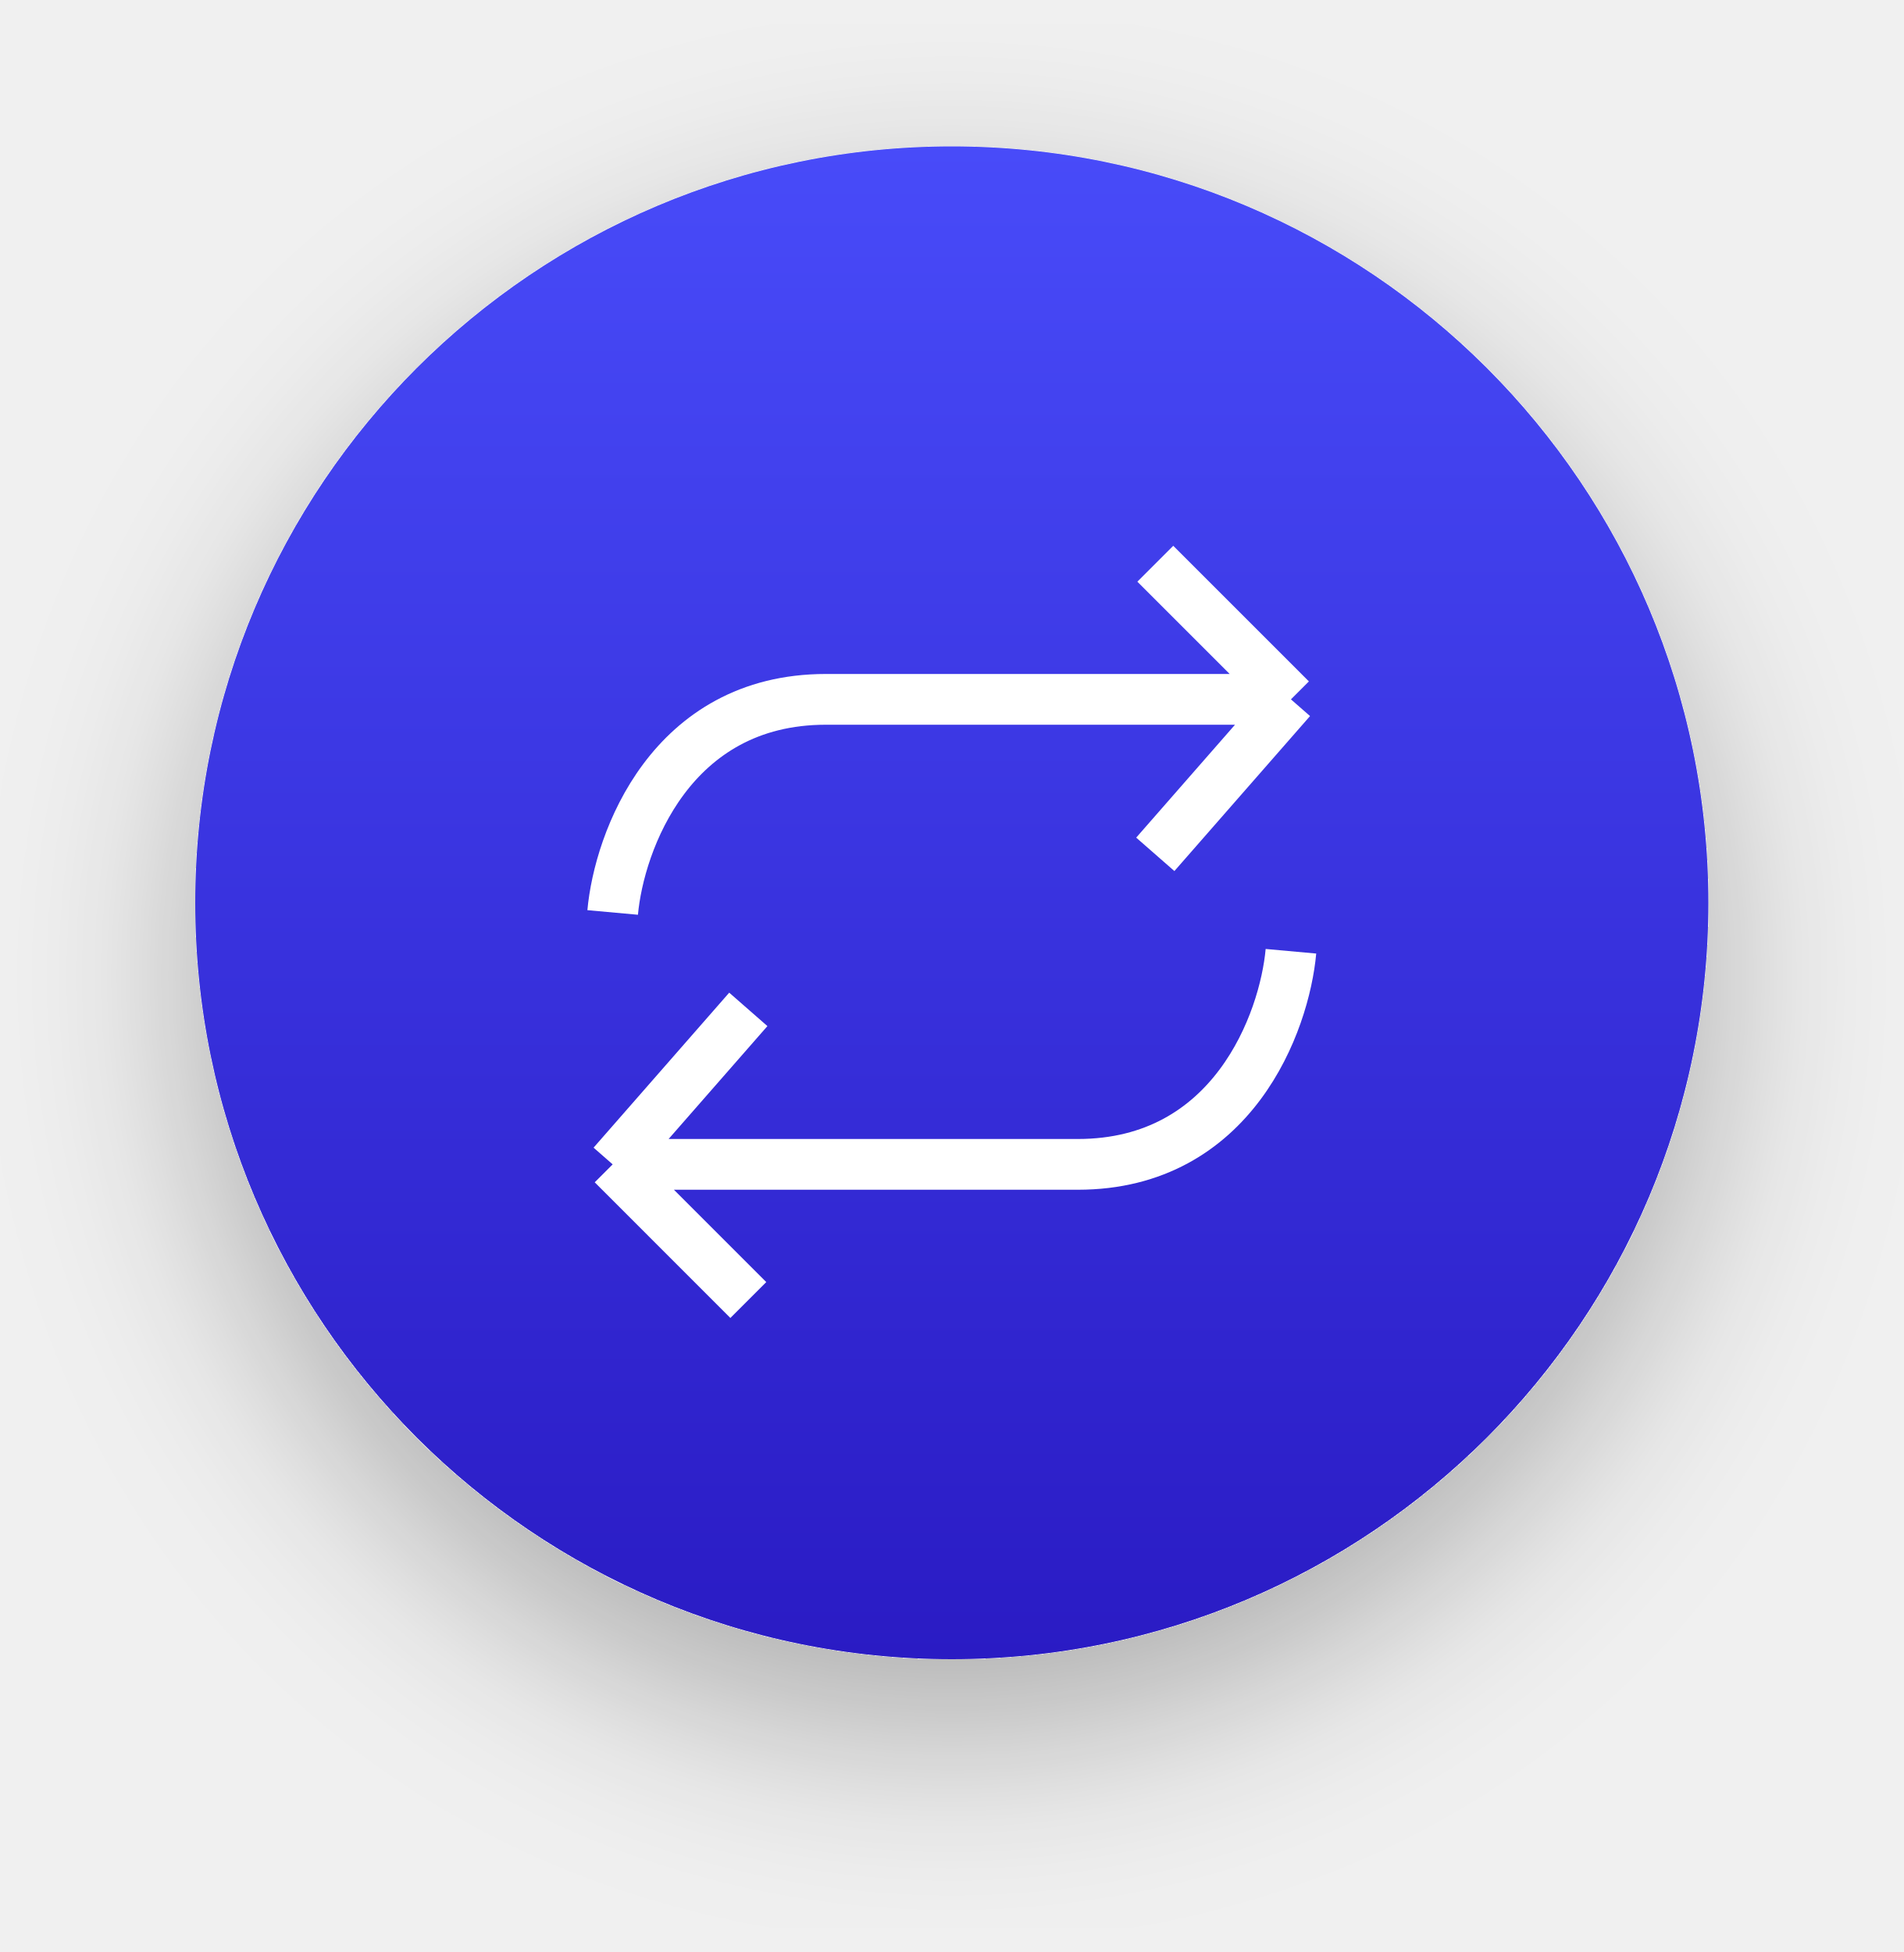
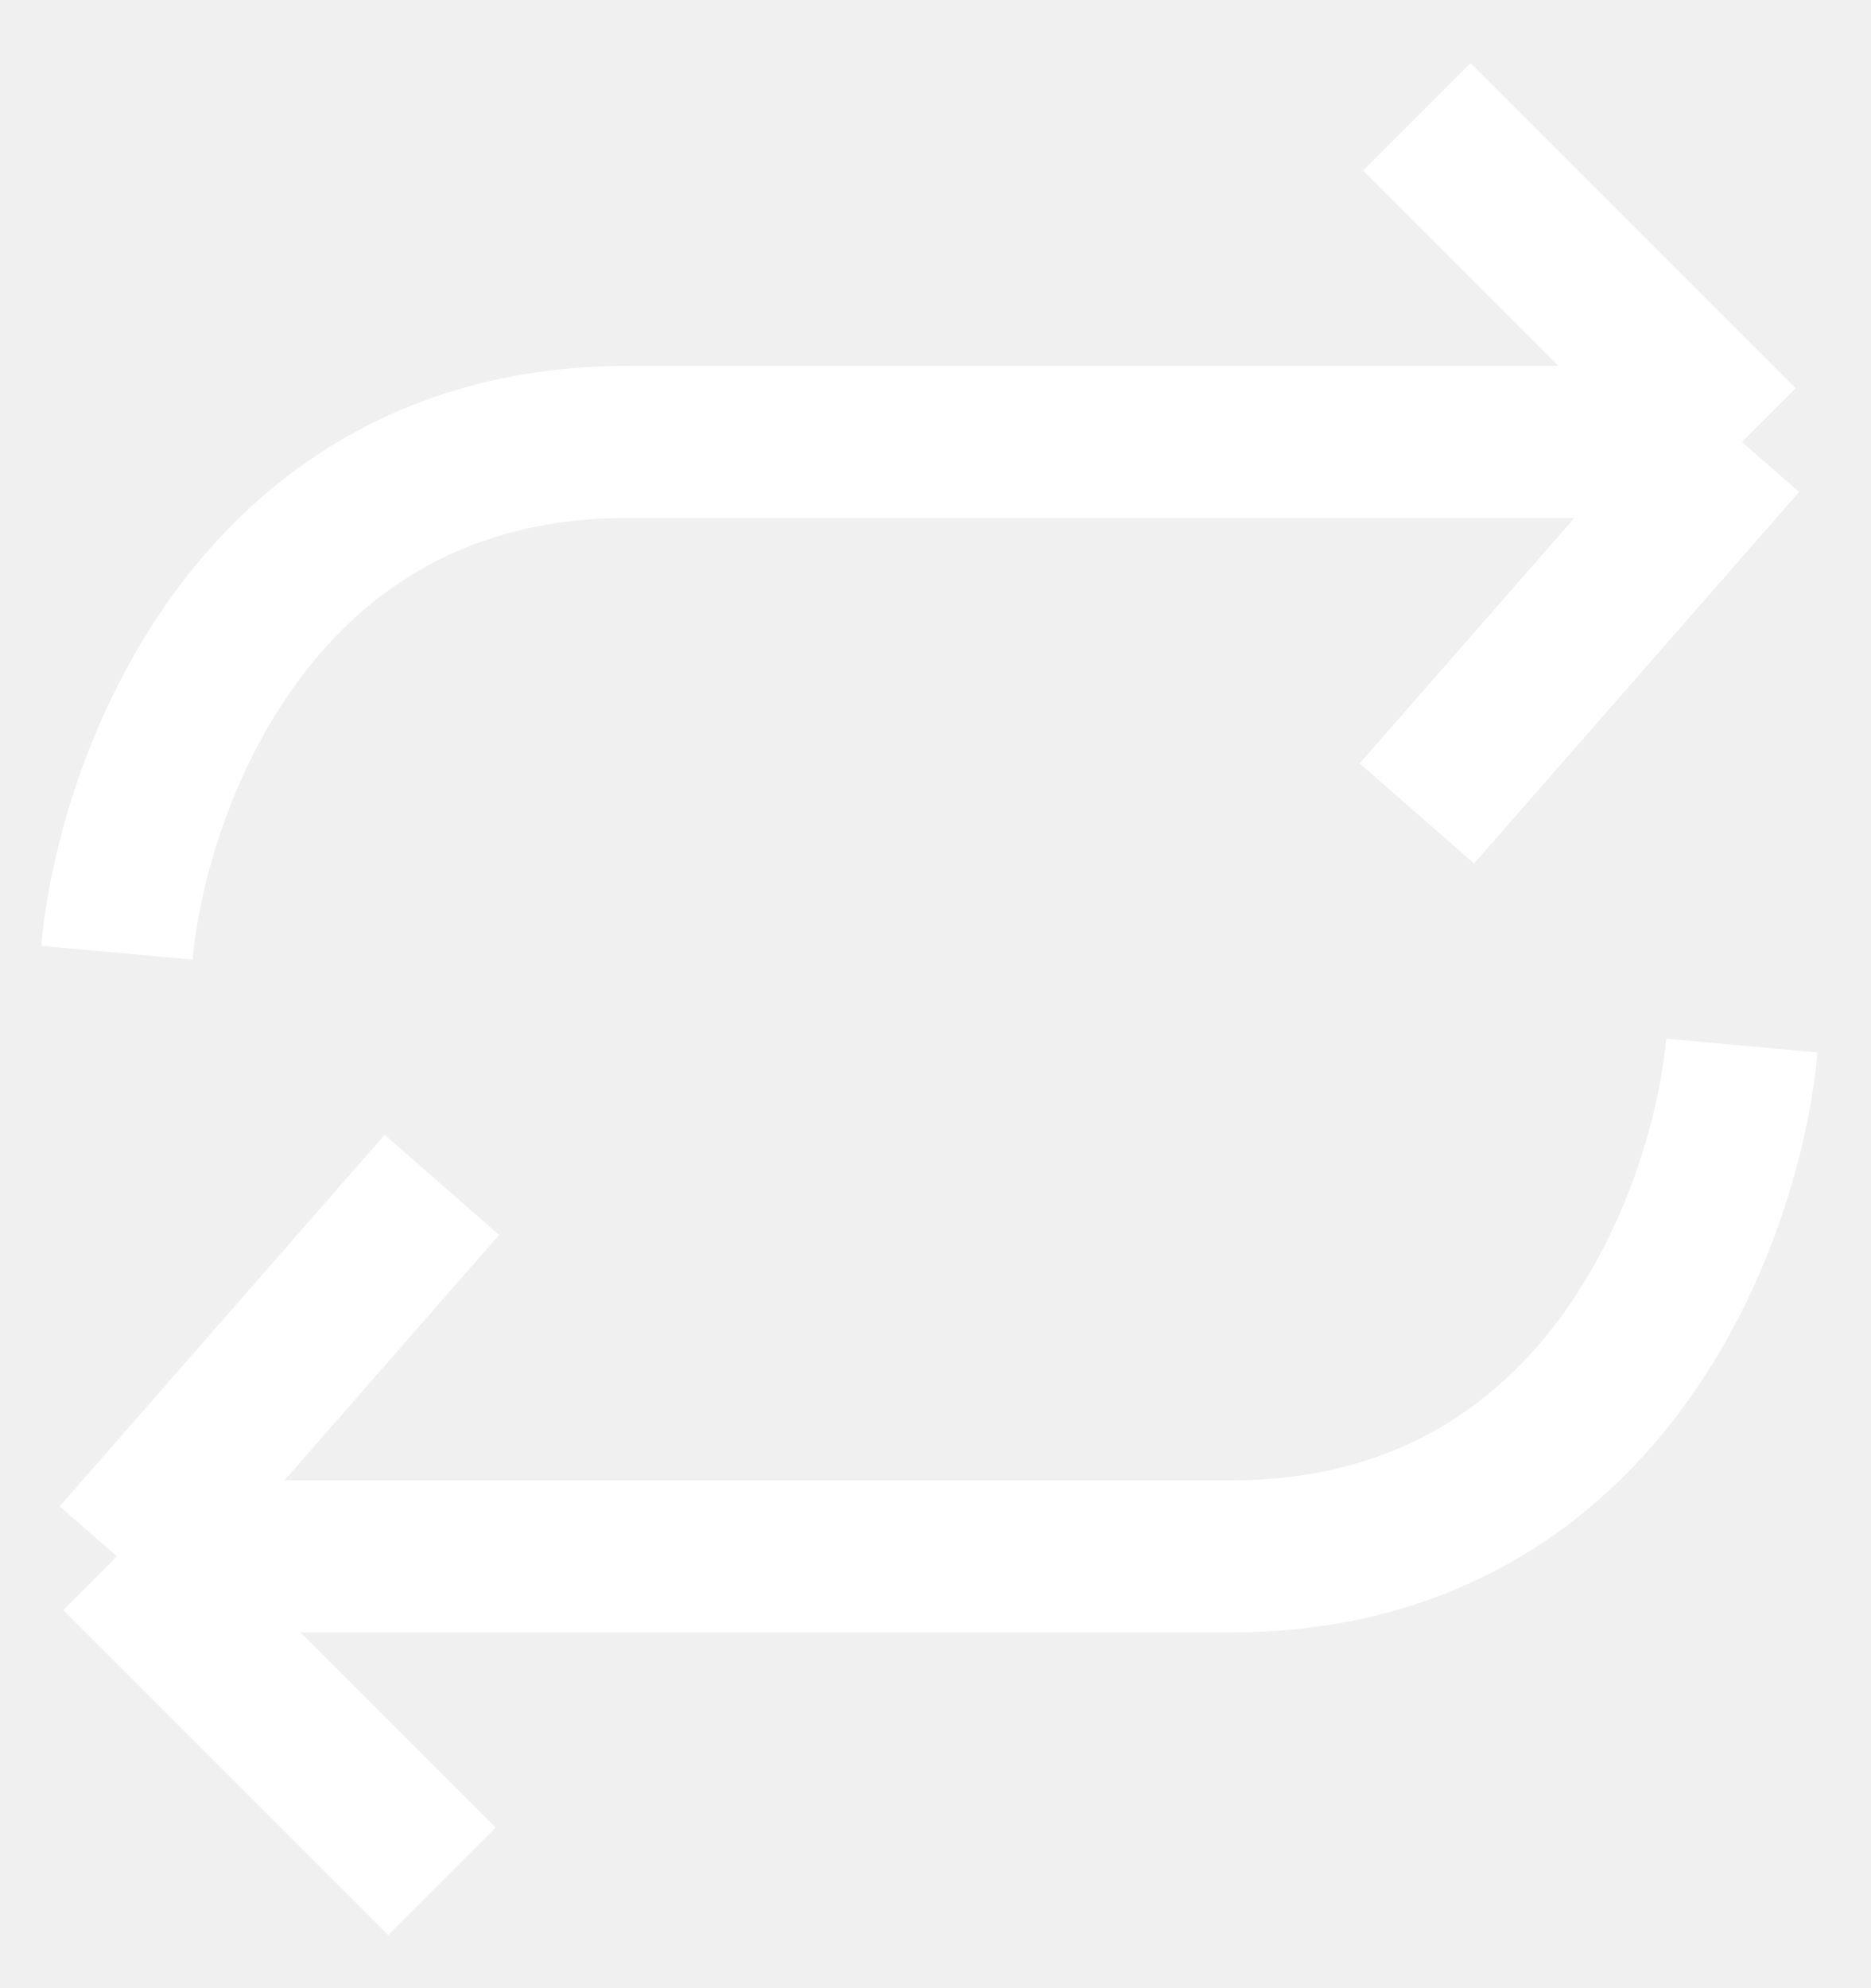
- <svg xmlns="http://www.w3.org/2000/svg" width="39" height="40" viewBox="0 0 39 40" fill="none">
-   <g filter="url(#filter0_d_1555_1642)">
-     <circle cx="19.5" cy="18.5" r="15.5" fill="url(#paint0_linear_1555_1642)" />
-   </g>
-   <path d="M12.552 18.698C12.684 17.243 13.743 14.331 16.919 14.331H26.448M26.448 14.331L23.669 11.552M26.448 14.331L23.669 17.507" stroke="white" stroke-width="1.04" />
-   <path d="M26.448 19.493C26.316 20.949 25.257 23.86 22.081 23.86H12.552M12.552 23.86L15.331 26.64M12.552 23.86L15.331 20.684" stroke="white" stroke-width="1.04" />
-   <defs>
-     <filter id="filter0_d_1555_1642" x="0" y="0.5" width="39" height="39" filterUnits="userSpaceOnUse" color-interpolation-filters="sRGB">
-       <feFlood flood-opacity="0" result="BackgroundImageFix" />
-       <feColorMatrix in="SourceAlpha" type="matrix" values="0 0 0 0 0 0 0 0 0 0 0 0 0 0 0 0 0 0 127 0" result="hardAlpha" />
-       <feOffset dy="1.5" />
-       <feGaussianBlur stdDeviation="2" />
-       <feComposite in2="hardAlpha" operator="out" />
-       <feColorMatrix type="matrix" values="0 0 0 0 0 0 0 0 0 0 0 0 0 0 0 0 0 0 0.28 0" />
-       <feBlend mode="normal" in2="BackgroundImageFix" result="effect1_dropShadow_1555_1642" />
-       <feBlend mode="normal" in="SourceGraphic" in2="effect1_dropShadow_1555_1642" result="shape" />
-     </filter>
-     <linearGradient id="paint0_linear_1555_1642" x1="19.5" y1="3" x2="19.5" y2="34" gradientUnits="userSpaceOnUse">
-       <stop stop-color="#484BF9" />
-       <stop offset="1" stop-color="#2A1BC4" />
-     </linearGradient>
-   </defs>
+ <svg xmlns="http://www.w3.org/2000/svg" width="16" height="17" viewBox="0 0 16 17" fill="none">
+   <path d="M1 8.147C1.132 6.691 2.191 3.779 5.367 3.779H14.896M14.896 3.779L12.117 1M14.896 3.779L12.117 6.956" stroke="white" stroke-width="1.3" />
+   <path d="M14.896 8.941C14.764 10.397 13.705 13.309 10.529 13.309H1M1 13.309L3.779 16.088M1 13.309L3.779 10.132" stroke="white" stroke-width="1.3" />
</svg>
